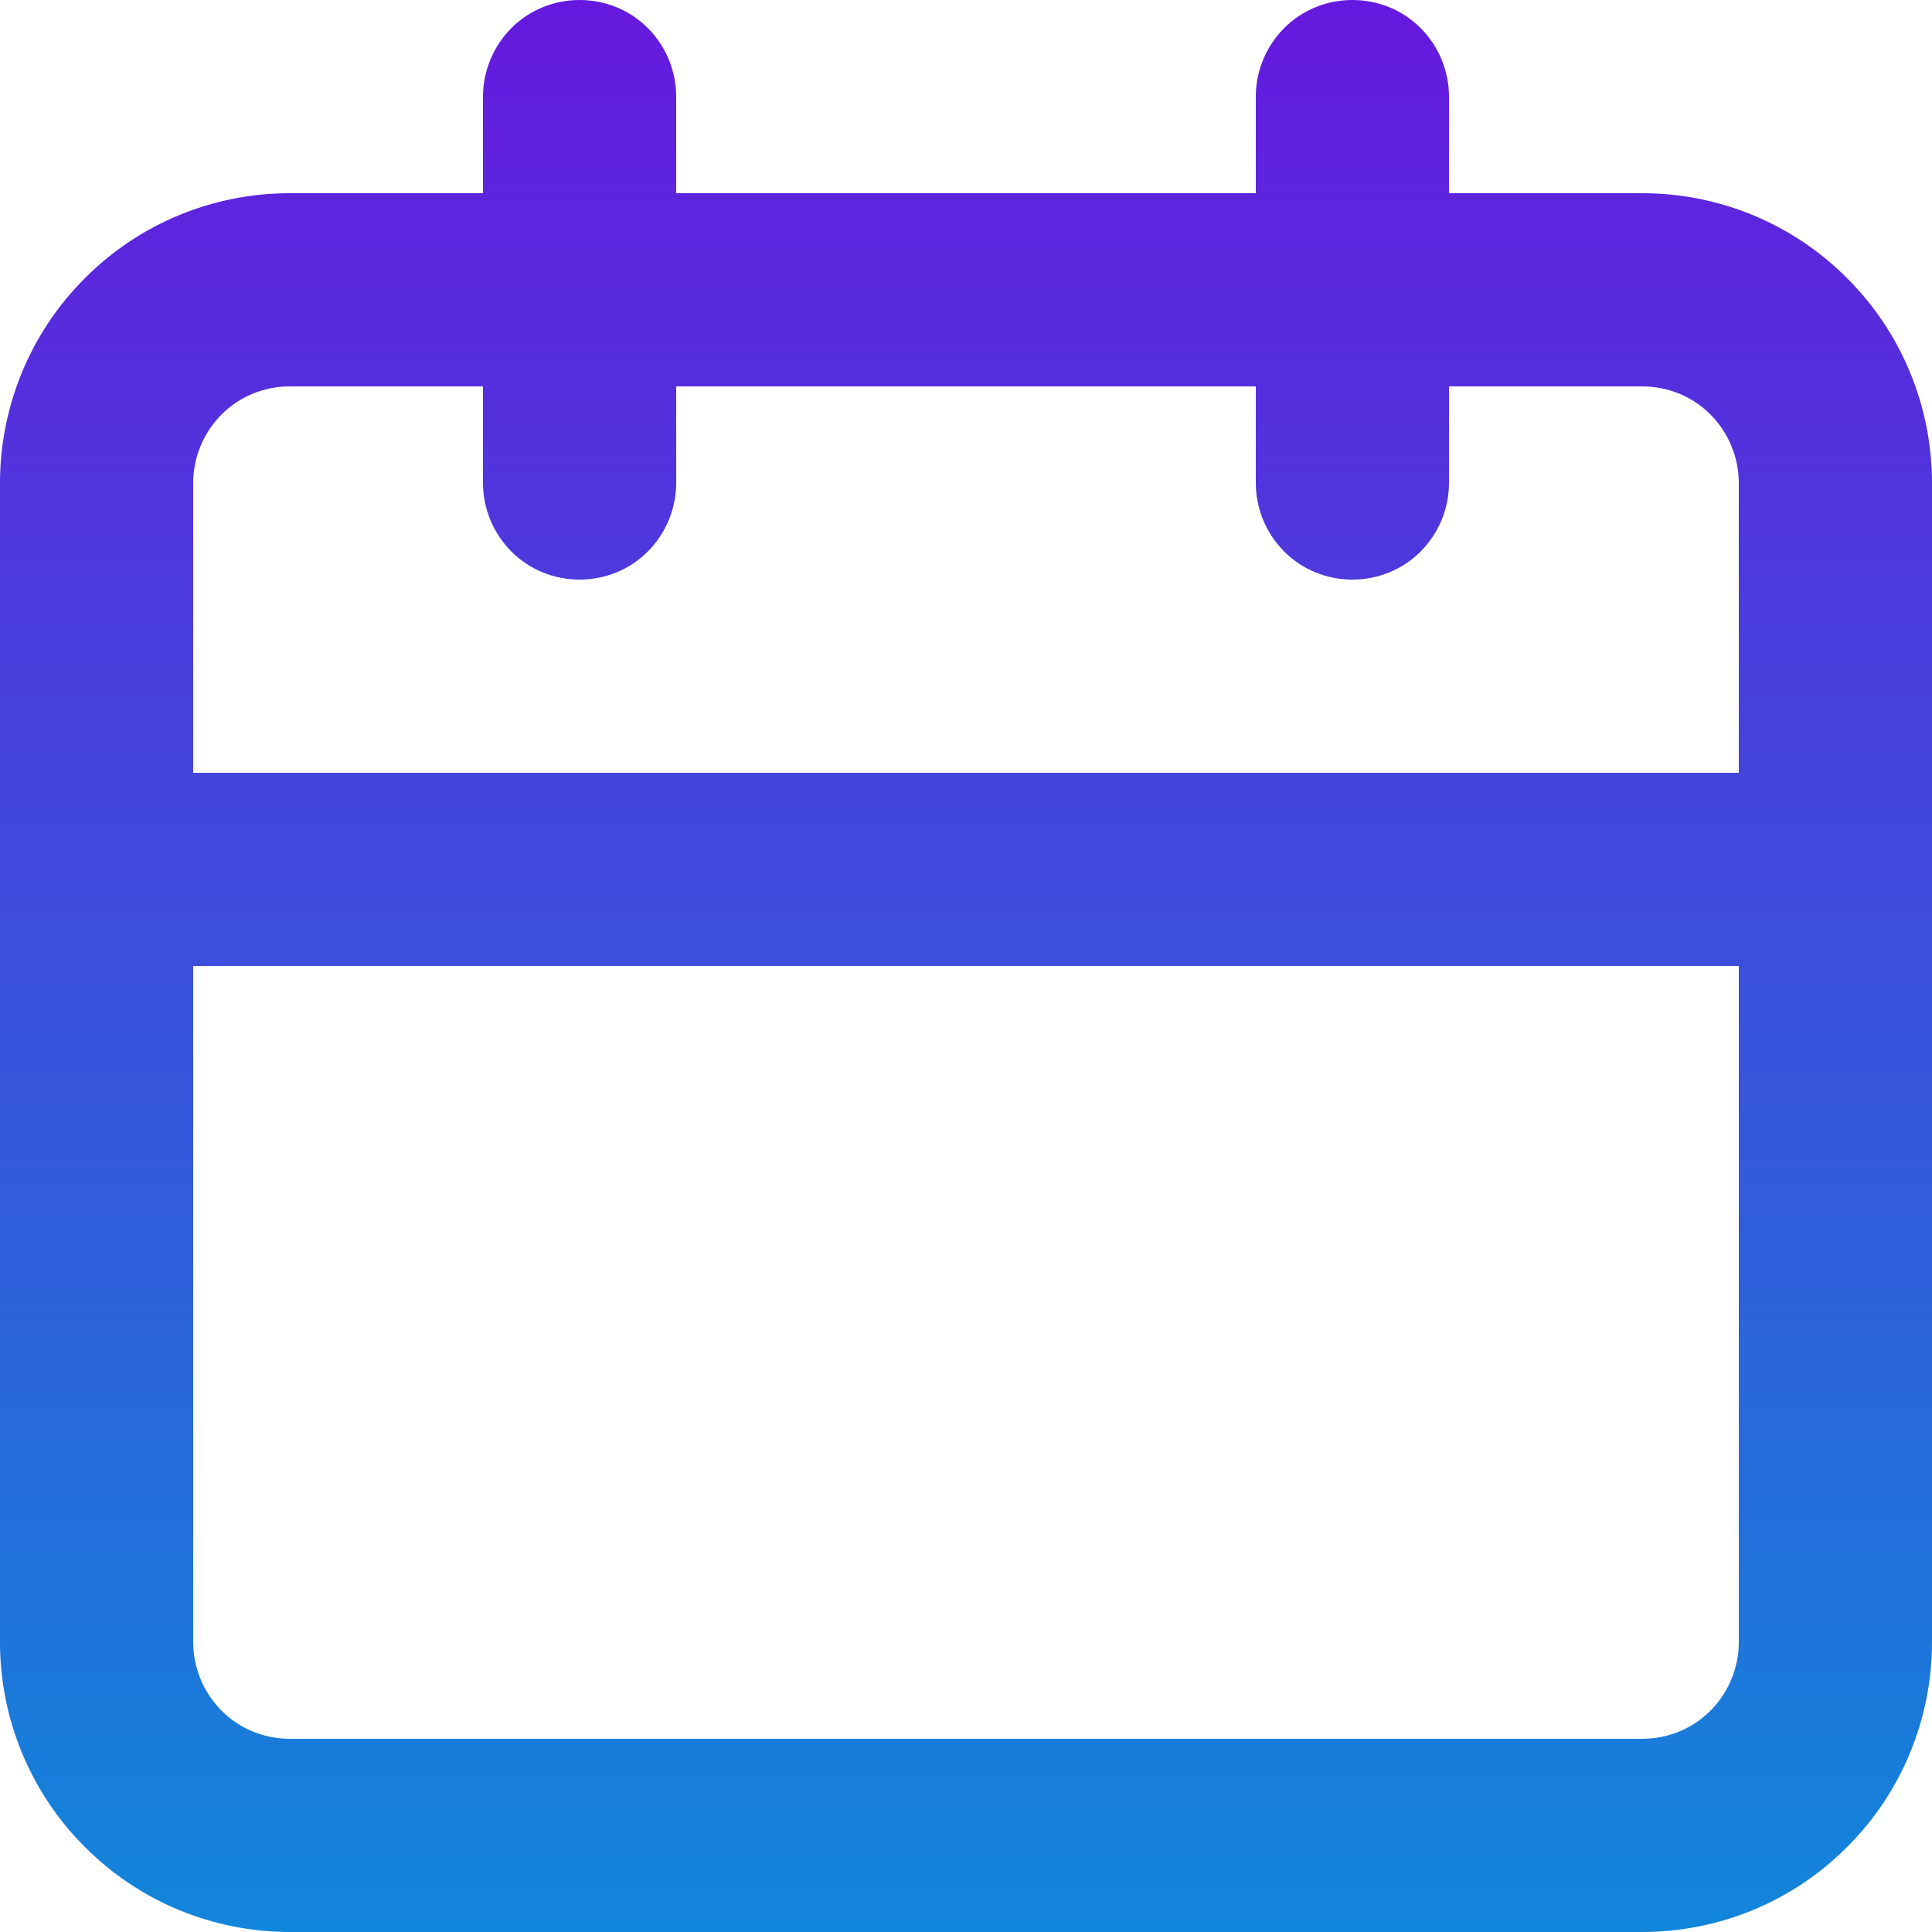
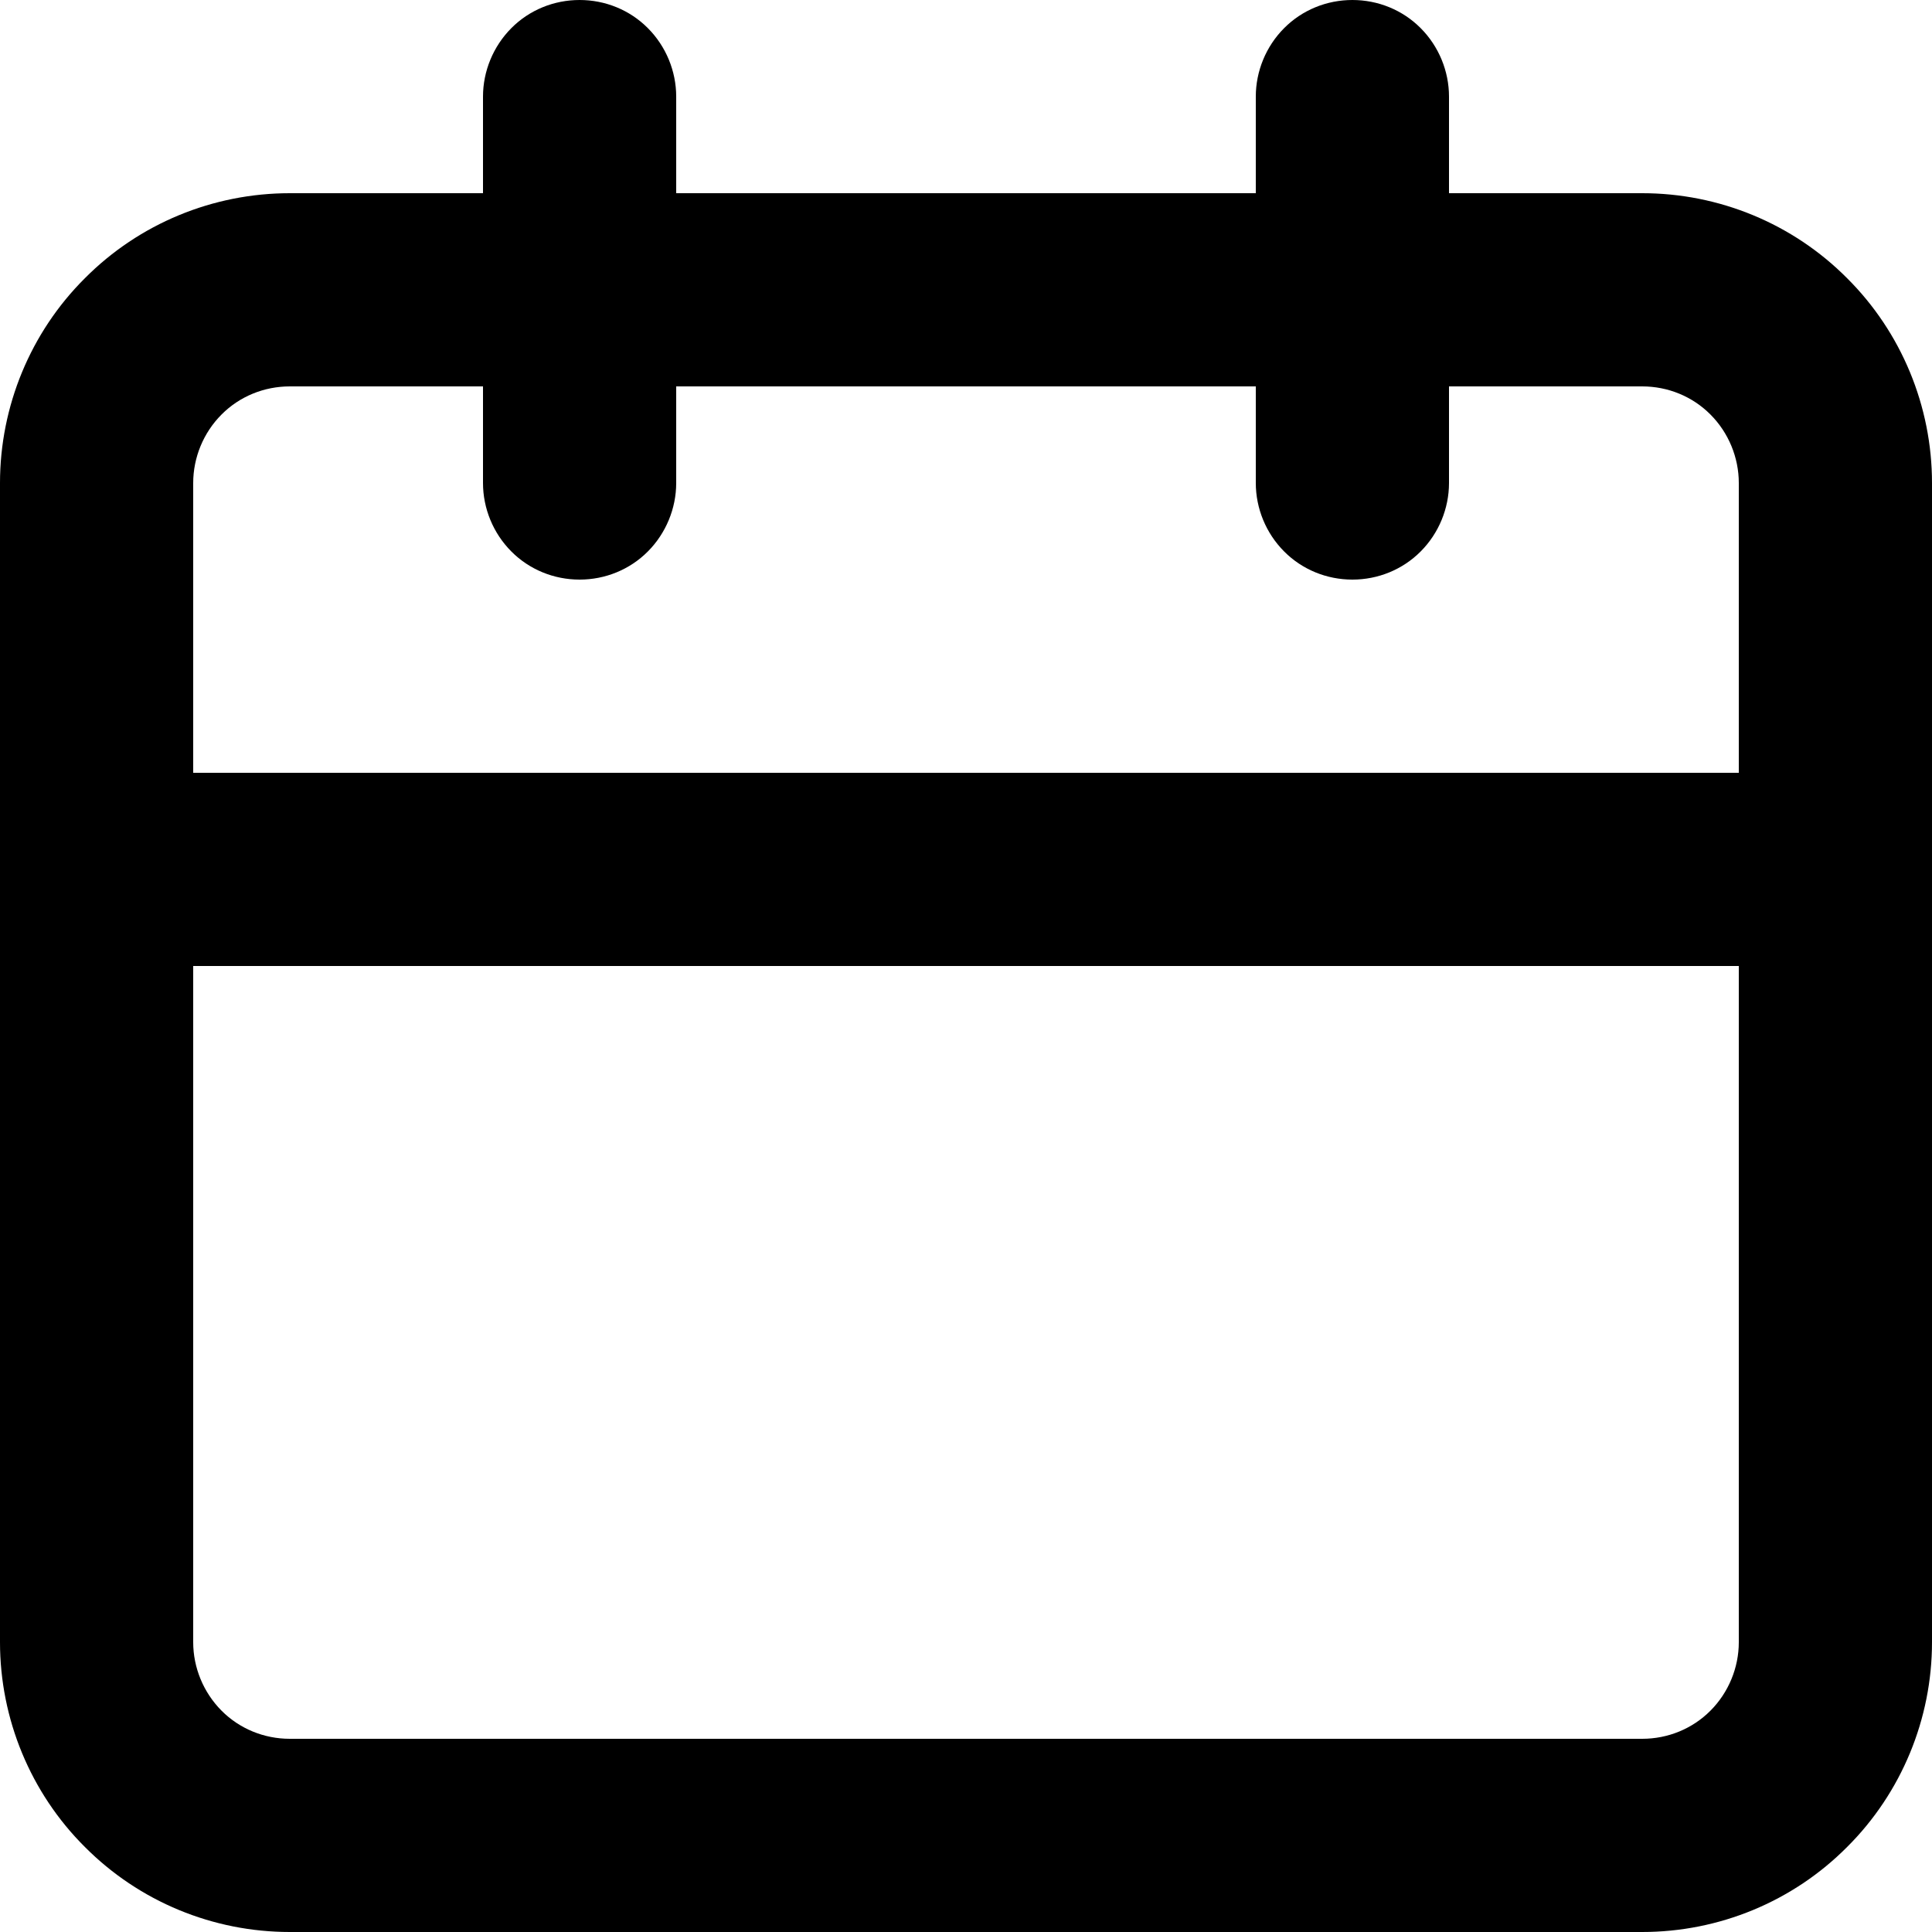
<svg xmlns="http://www.w3.org/2000/svg" viewBox="0 0 35 35" fill="none" x="0" y="0">
  <defs>
    <linearGradient id="paint18_linear_247_1922" x1="17.5" y1="0" x2="17.5" y2="35" gradientUnits="userSpaceOnUse">
-       <stop stop-color="#6619DE" />
-       <stop offset="1" stop-color="#1186DA" />
+       <stop stopColor="#6619DE" />
+       <stop offset="1" stopColor="#1186DA" />
    </linearGradient>
  </defs>
  <path id="Vector_32" d="M29.75,3.5h-3.5v-1.75c0,-0.46 -0.184,-0.91 -0.513,-1.24c-0.328,-0.33 -0.773,-0.51 -1.237,-0.51c-0.464,0 -0.909,0.18 -1.237,0.51c-0.329,0.33 -0.513,0.78 -0.513,1.24v1.75h-10.5v-1.75c0,-0.46 -0.184,-0.91 -0.513,-1.24c-0.328,-0.33 -0.773,-0.51 -1.237,-0.51c-0.464,0 -0.909,0.18 -1.237,0.51c-0.328,0.33 -0.513,0.78 -0.513,1.24v1.75h-3.5c-1.392,0 -2.728,0.55 -3.712,1.54c-0.985,0.98 -1.538,2.32 -1.538,3.71v21c0,1.39 0.553,2.73 1.538,3.71c0.985,0.99 2.32,1.54 3.712,1.54h24.5c1.392,0 2.728,-0.55 3.712,-1.54c0.985,-0.98 1.538,-2.32 1.538,-3.71v-21c0,-1.39 -0.553,-2.73 -1.538,-3.71c-0.984,-0.99 -2.32,-1.54 -3.712,-1.54zM31.5,29.75c0,0.46 -0.184,0.91 -0.513,1.24c-0.328,0.33 -0.773,0.51 -1.237,0.51h-24.5c-0.464,0 -0.909,-0.18 -1.237,-0.51c-0.328,-0.33 -0.513,-0.78 -0.513,-1.24v-12.25h28zM31.5,14h-28v-5.25c0,-0.46 0.184,-0.91 0.513,-1.24c0.328,-0.33 0.773,-0.51 1.237,-0.51h3.5v1.75c0,0.46 0.184,0.91 0.513,1.24c0.328,0.33 0.773,0.51 1.237,0.51c0.464,0 0.909,-0.18 1.237,-0.51c0.328,-0.33 0.513,-0.78 0.513,-1.24v-1.75h10.5v1.75c0,0.46 0.184,0.91 0.513,1.24c0.328,0.33 0.773,0.51 1.237,0.51c0.464,0 0.909,-0.18 1.237,-0.51c0.329,-0.33 0.513,-0.78 0.513,-1.24v-1.75h3.5c0.464,0 0.909,0.18 1.237,0.51c0.329,0.33 0.513,0.78 0.513,1.24z" fill="url(#paint18_linear_247_1922)" />
</svg>
